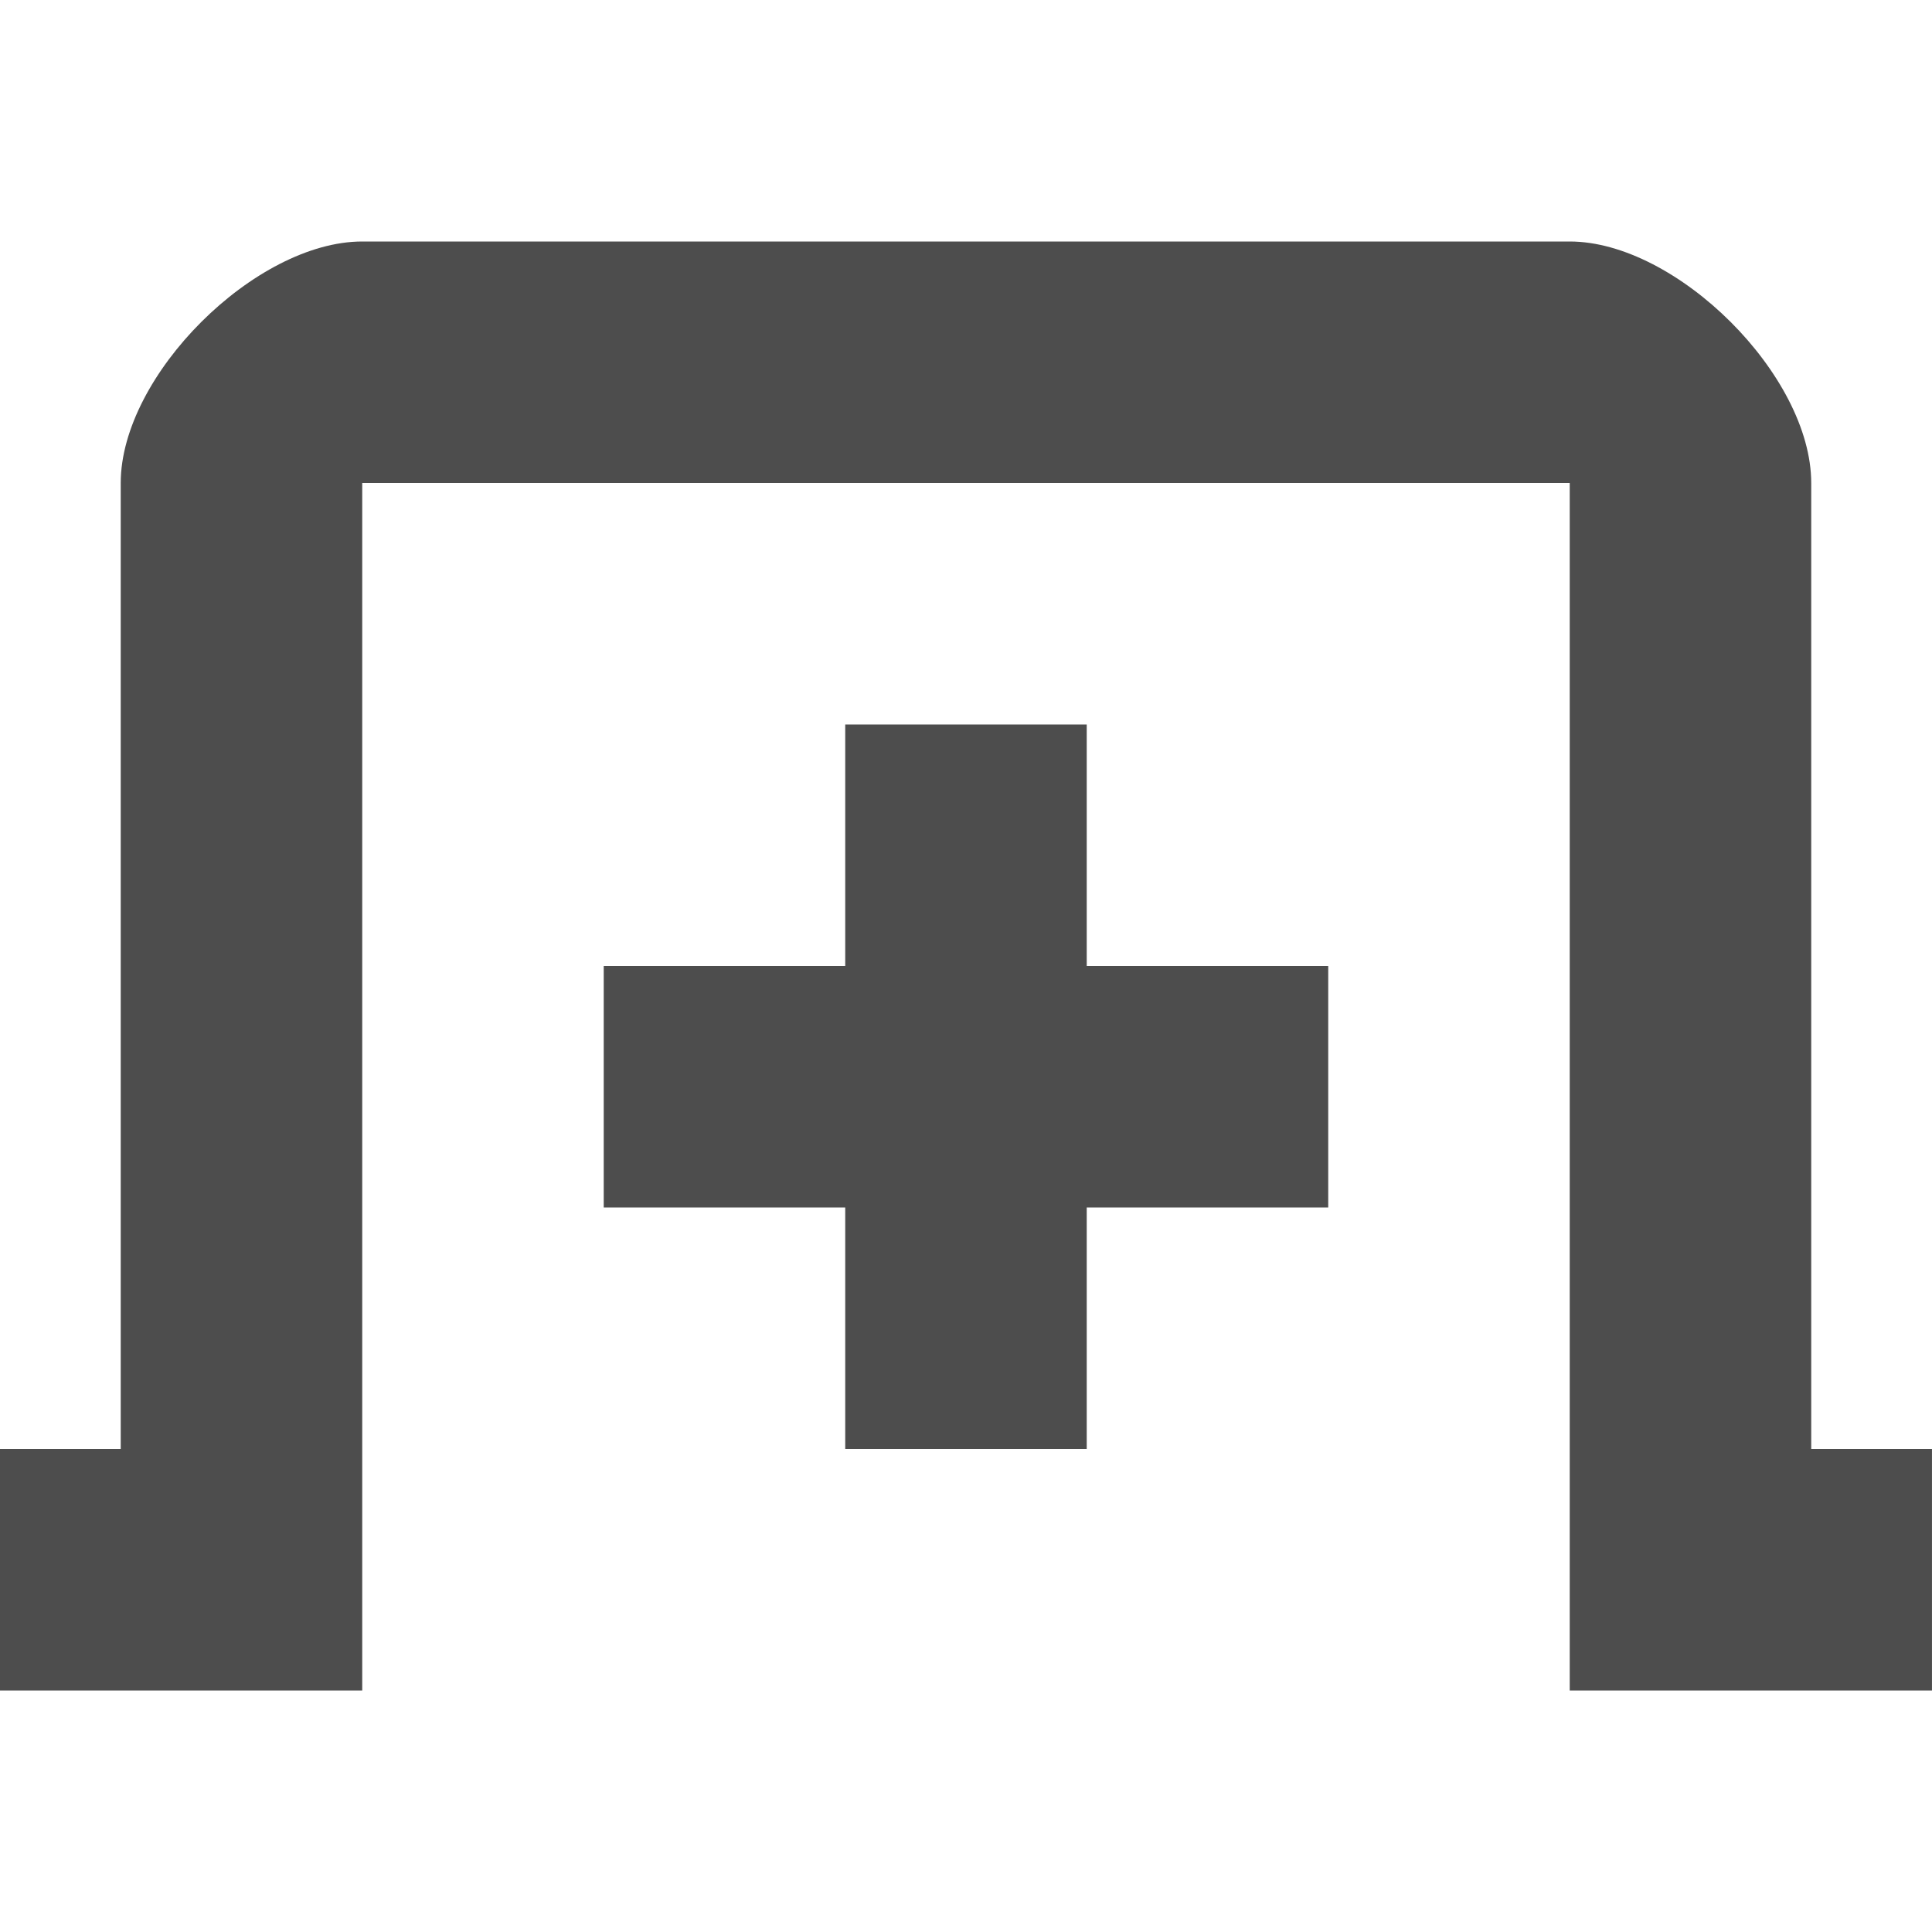
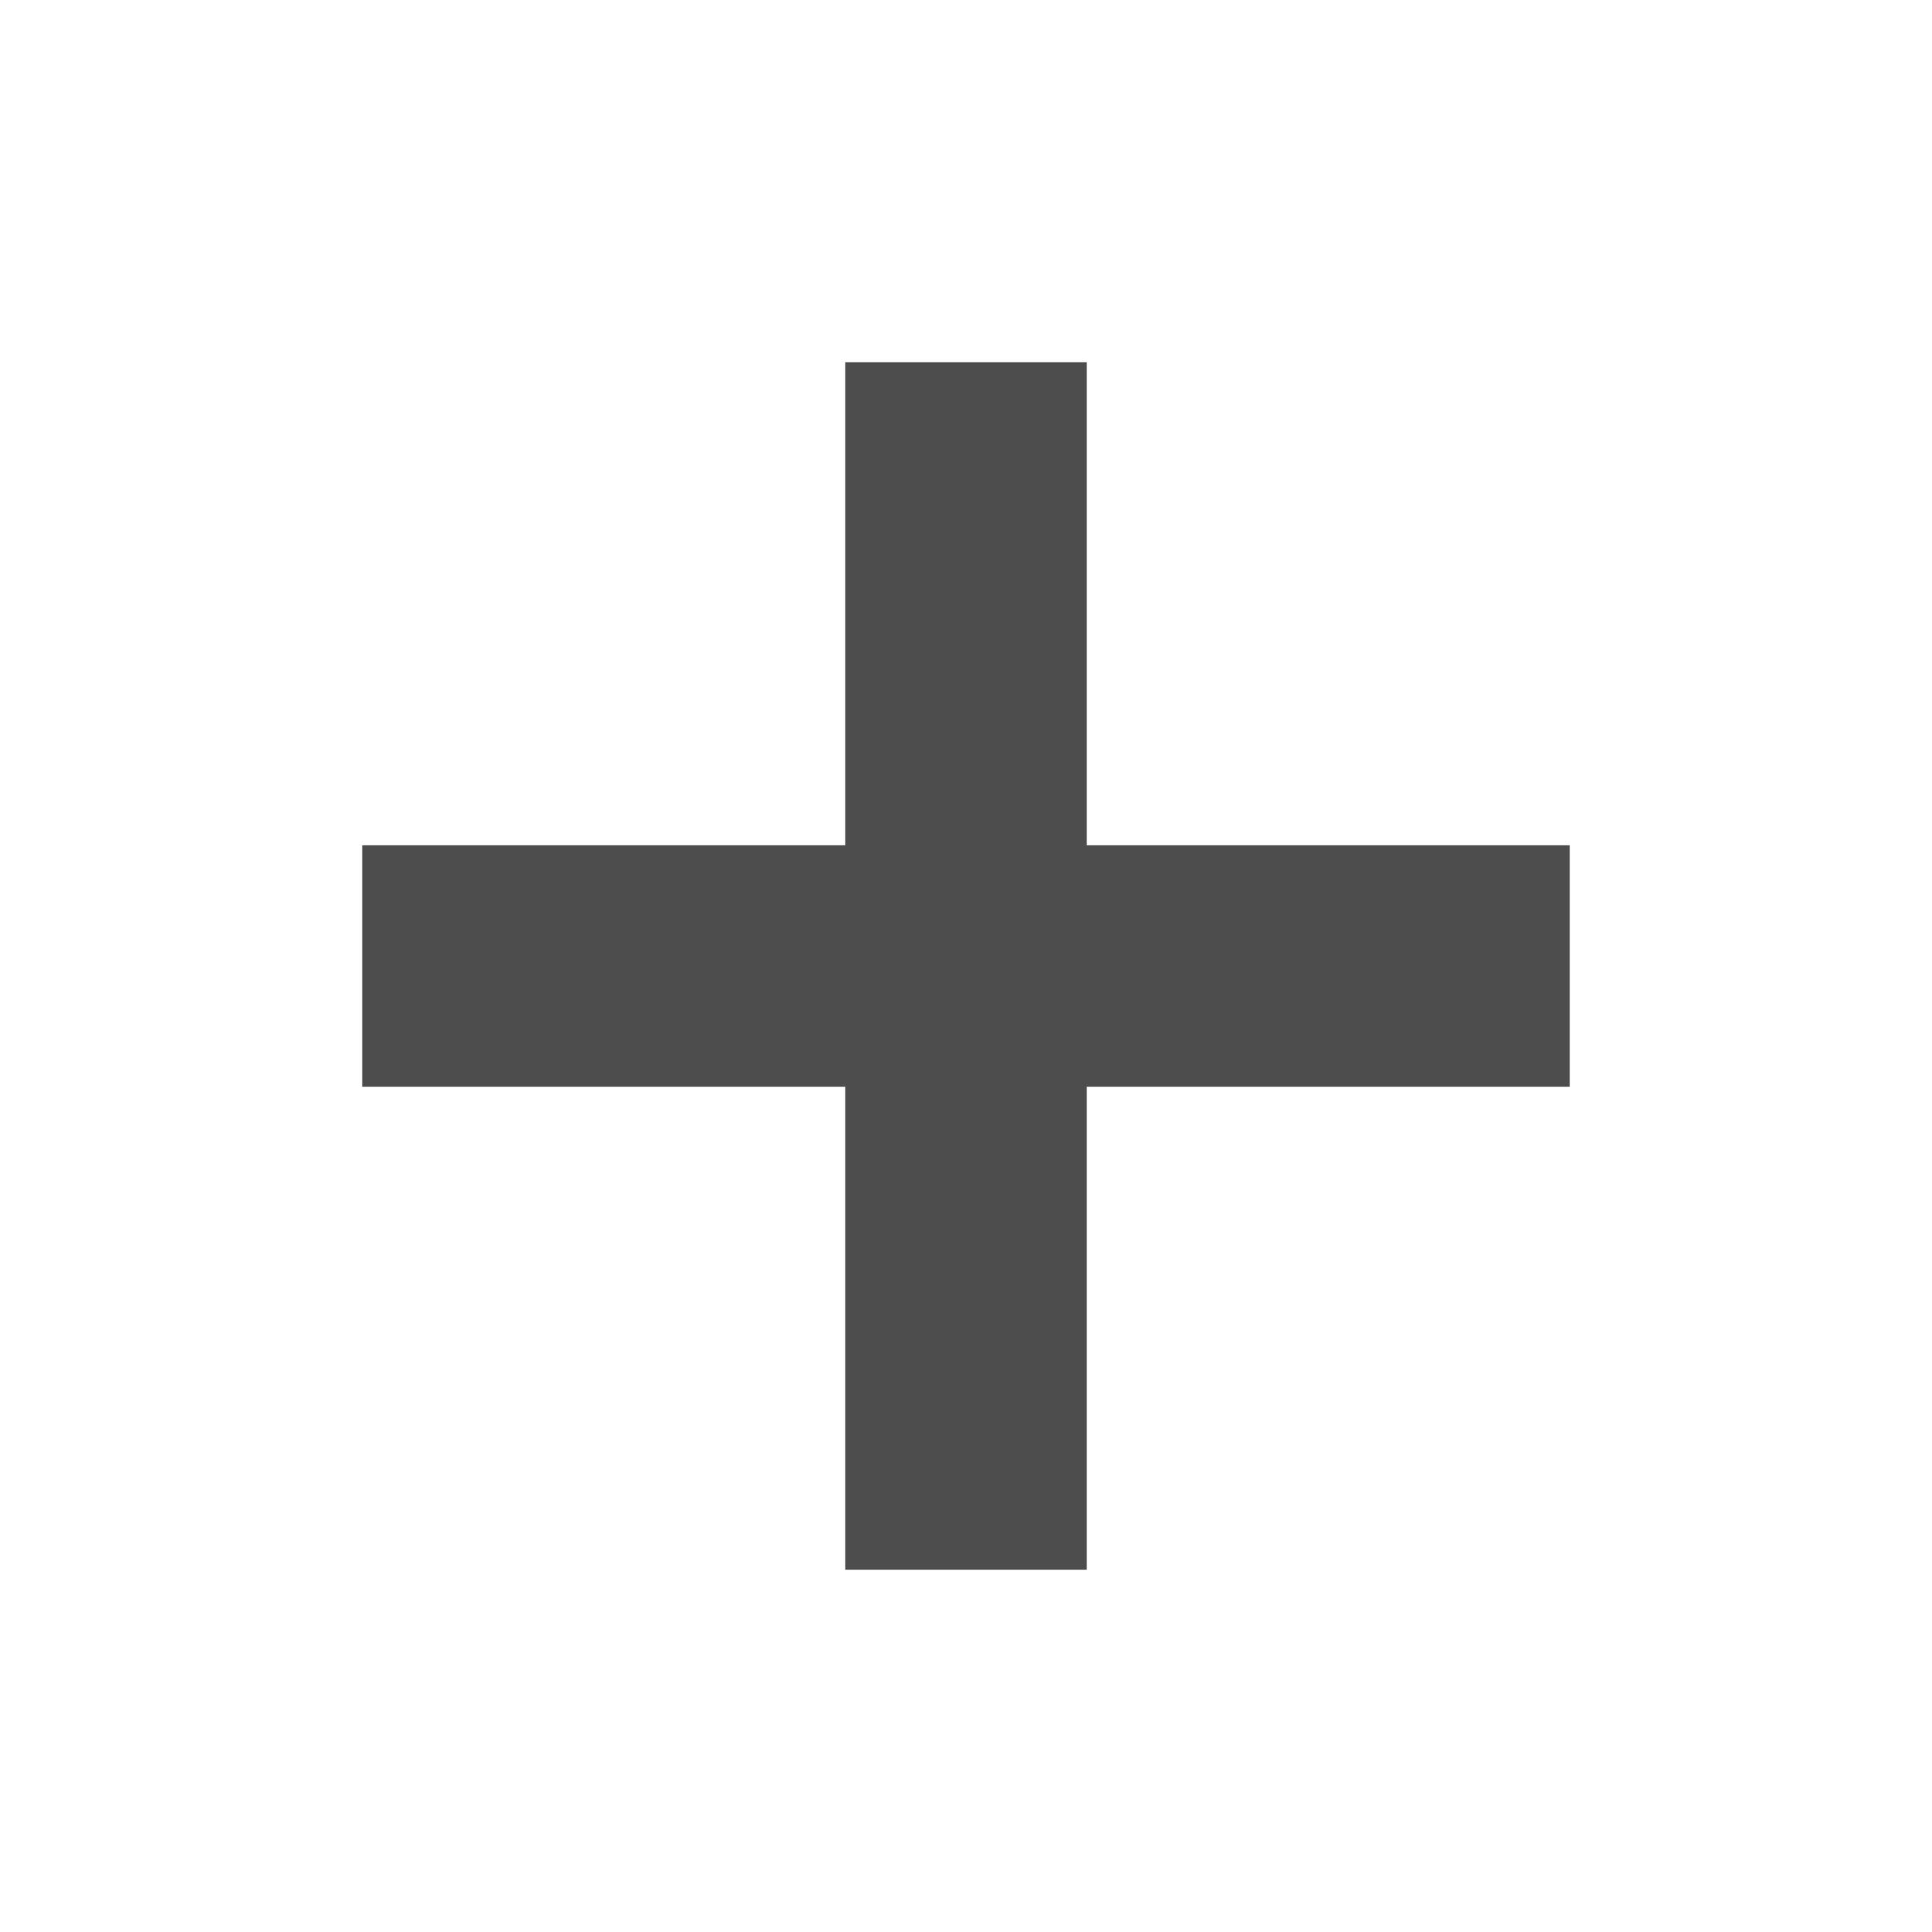
<svg xmlns="http://www.w3.org/2000/svg" id="svg7384" version="1.1" height="16" width="16">
  <defs id="defs7386" />
-   <g transform="translate(-120.0002,-686)" id="layer9" style="display:inline" />
-   <g transform="translate(-120.0002,-686)" id="layer10" />
-   <g transform="translate(-120.0002,-686)" id="layer11" />
-   <g transform="translate(-120.0002,-686)" id="layer13" />
-   <g transform="translate(-120.0002,-686)" id="layer14" />
-   <g transform="translate(-120.0002,-686)" id="layer15" style="display:inline" />
-   <g transform="translate(-120.0002,-686)" id="g71291" style="display:inline" />
-   <g transform="translate(-120.0002,-686)" id="g4953" style="display:inline" />
-   <g transform="translate(-120.0002,-686)" id="layer12" style="display:inline">
-     <path d="m 123,688 c -0.884,0 -2,1.107 -2,2 l 0,8 -1,0 0,2 3,0 0,-10 10,0 0,10 3,0 0,-2 -1,0 0,-8 c 0,-0.893 -1.116,-2 -2,-2 z" id="rect11749-5-0-1-3" style="color:#bebebe;fill:#4d4d4d;fill-opacity:1;stroke:none;stroke-width:2;marker:none;visibility:visible;display:inline;overflow:visible" />
-     <rect x="120" y="686" id="rect3620-5-49" rx="0" ry="0" height="16" style="fill:none;stroke:none" width="16" />
-     <rect x="125" y="694" id="rect3764" height="2" style="fill:#4d4d4d;fill-opacity:1;fill-rule:nonzero;stroke:none" width="6" />
-     <rect transform="matrix(0,1,-1,0,0,0)" x="692" y="-129" id="rect3766" height="2" width="6" style="fill:#4d4d4d;fill-opacity:1;fill-rule:nonzero;stroke:none" />
+   <g transform="translate(-260,-518)" id="layer9" style="display:inline" />
+   <g transform="translate(-260,-518)" id="layer10" />
+   <g transform="translate(-260,-518)" id="layer11" />
+   <g transform="translate(-260,-518)" id="layer13" />
+   <g transform="translate(-260,-518)" id="layer14" />
+   <g transform="translate(-260,-518)" id="layer15" />
+   <g style="display:inline" transform="translate(-20,-276)" id="g31988">
+     <rect y="276" x="20" height="16" width="16" id="rect31990" style="color:#bebebe;fill:none;stroke:none;stroke-width:1;marker:none;visibility:visible;display:inline;overflow:visible" />
+     <path style="color:#bebebe;fill:#4d4d4d;fill-opacity:1;stroke:none;stroke-width:1;marker:none;visibility:visible;display:inline;overflow:visible" d="m -174,512 0,4 -4,0 0,2 4,0 0,4 2,0 0,-4 4,0 0,-2 -4,0 0,-4 -2,0 z" transform="translate(201,-233)" id="rect31992" />
  </g>
</svg>
